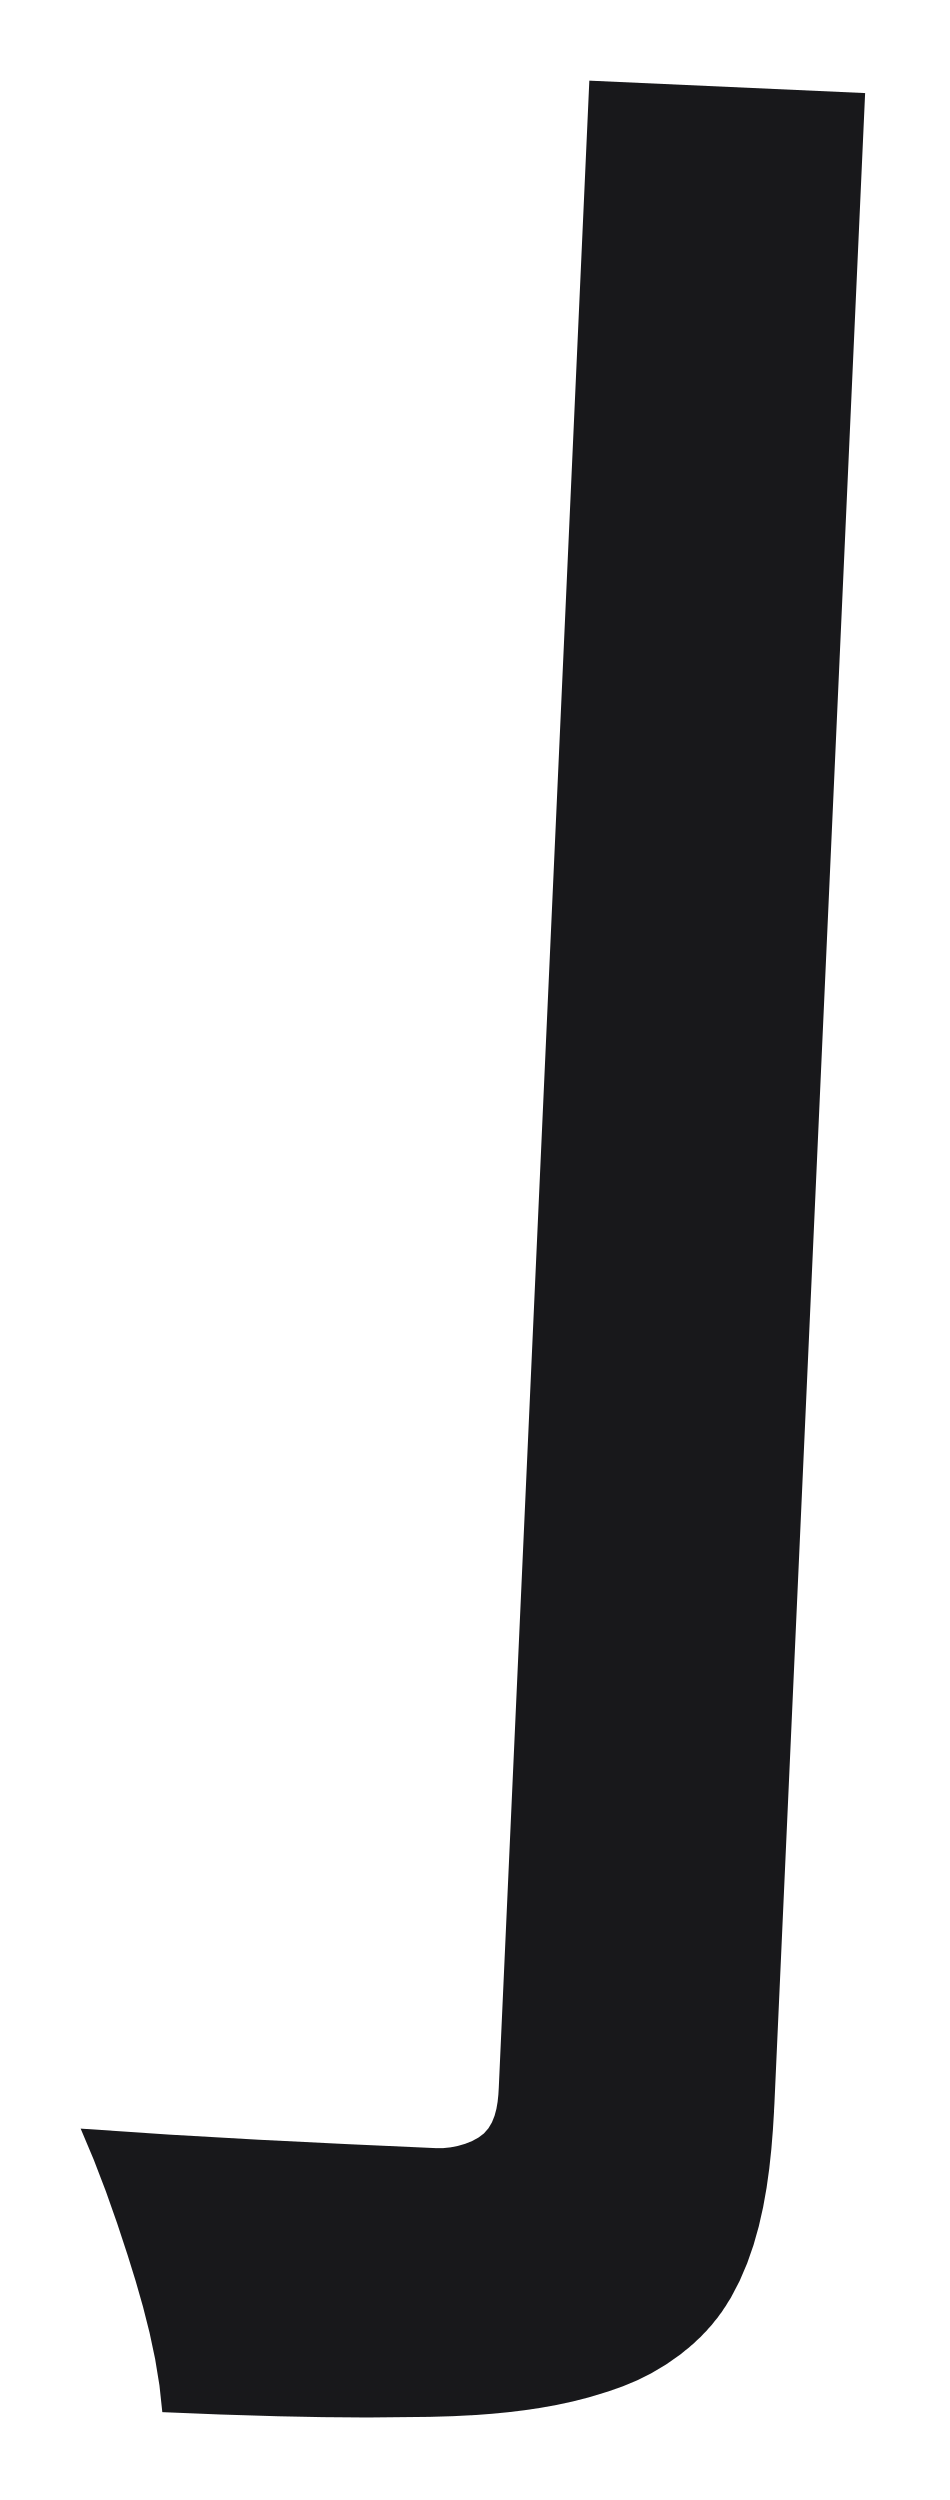
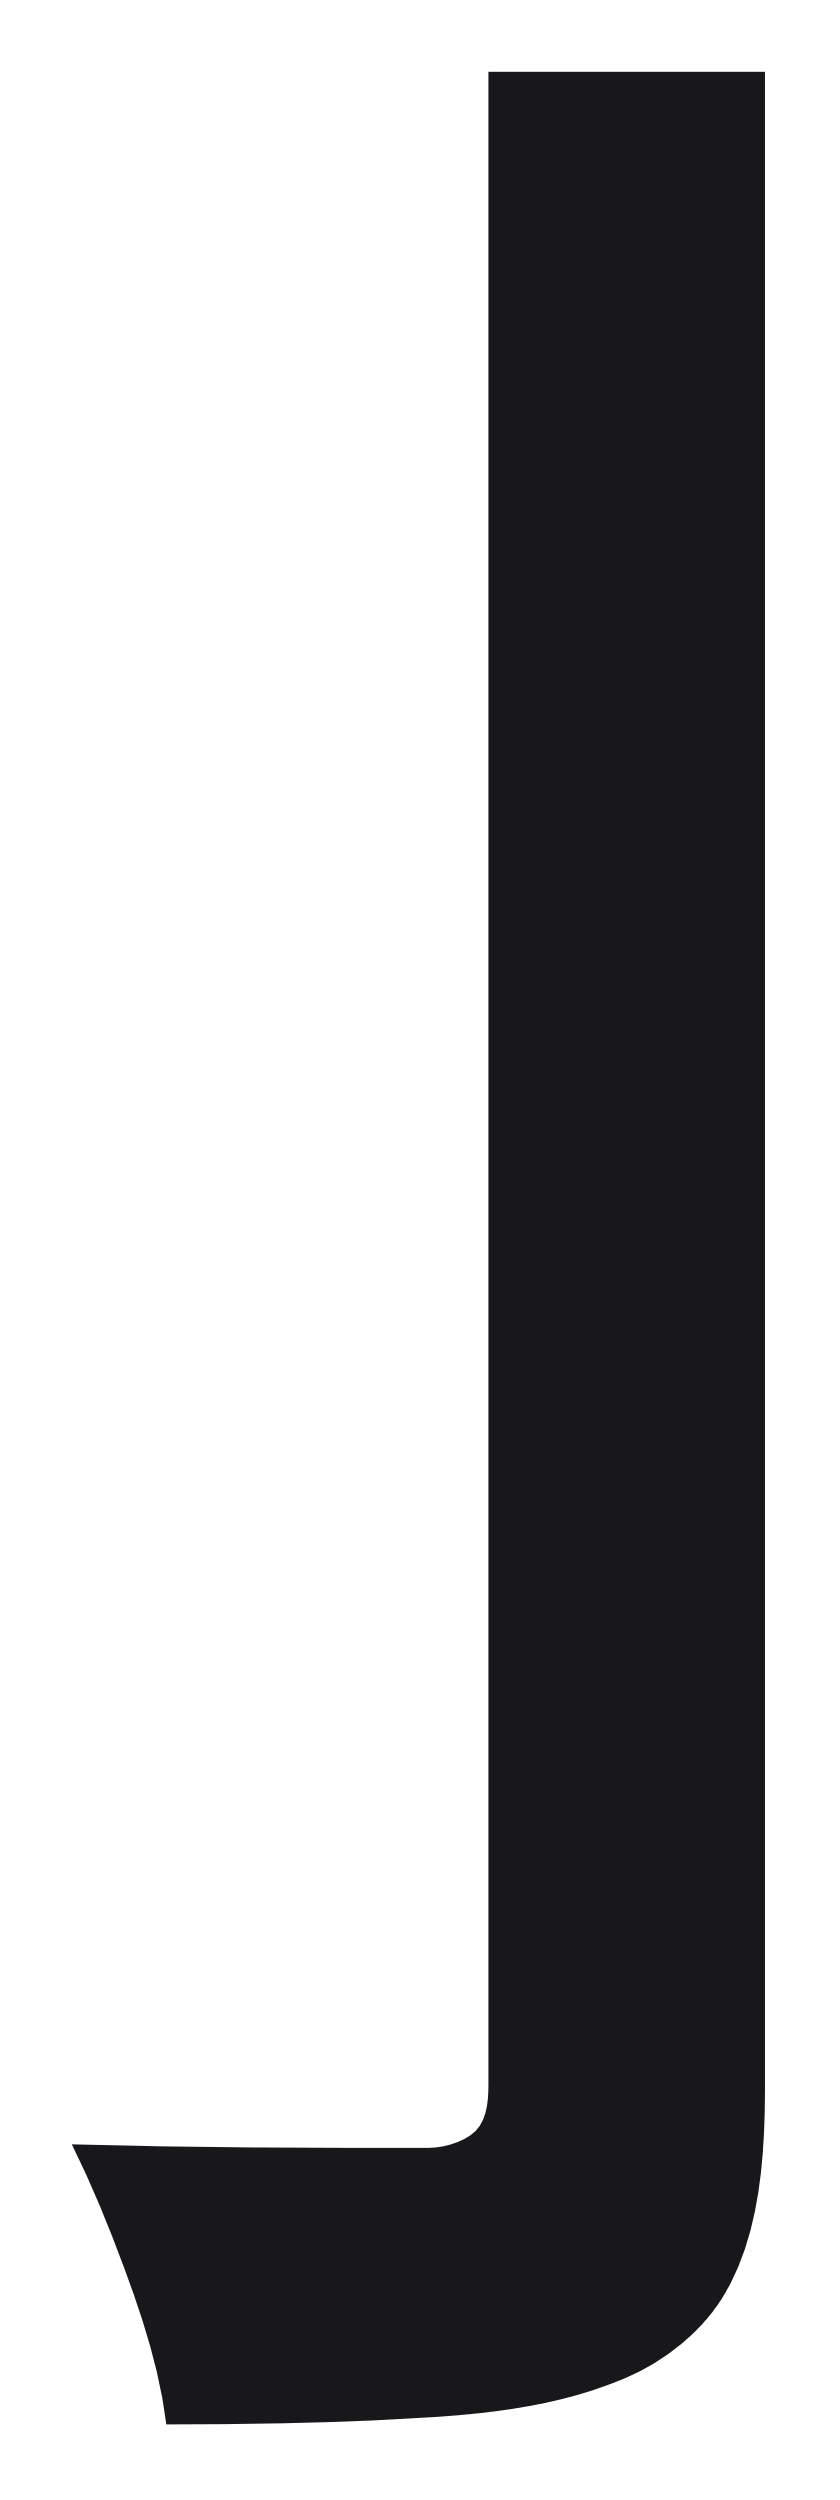
- <svg xmlns="http://www.w3.org/2000/svg" width="212" height="558" viewBox="0 0 212 558">
-   <style>
-     text { font-family: 'Yu Gothic UI', 'Meiryo', 'Hiragino Kaku Gothic ProN', sans-serif; }
-     .mono { font-family: 'Consolas', 'Cascadia Mono', monospace; }
-   </style>
-   <g transform="translate(-352.416, -285.369)">
-     <path d="M-166.41,305.168 C-166.41,305.168 -169.65,298.35 -169.65,298.35 C-169.65,298.35 -149.761,298.797 -149.761,298.797 C-149.761,298.797 -129.875,299.037 -129.875,299.037 C-129.875,299.037 -109.987,299.128 -109.987,299.128 C-109.987,299.128 -90.09,299.13 -90.09,299.13 C-90.09,299.13 -88.585,299.048 -88.585,299.048 C-88.585,299.048 -86.989,298.808 -86.989,298.808 C-86.989,298.808 -85.361,298.414 -85.361,298.414 C-85.361,298.414 -83.759,297.87 -83.759,297.87 C-83.759,297.87 -82.242,297.181 -82.242,297.181 C-82.242,297.181 -80.868,296.351 -80.868,296.351 C-80.868,296.351 -79.696,295.384 -79.696,295.384 C-79.696,295.384 -78.727,294.174 -78.727,294.174 C-78.727,294.174 -78.003,292.807 -78.003,292.807 C-78.003,292.807 -77.488,291.325 -77.488,291.325 C-77.488,291.325 -77.148,289.77 -77.148,289.77 C-77.148,289.77 -76.948,288.184 -76.948,288.184 C-76.948,288.184 -76.854,286.61 -76.854,286.61 C-76.854,286.61 -76.83,285.09 -76.83,285.09 C-76.83,285.09 -76.83,-163.41 -76.83,-163.41 C-76.83,-163.41 -15.21,-163.41 -15.21,-163.41 C-15.21,-163.41 -15.21,285.87 -15.21,285.87 C-15.21,285.87 -15.23,287.472 -15.23,287.472 C-15.23,287.472 -15.217,287.47 -15.217,287.47 C-15.217,287.47 -15.284,291.699 -15.284,291.699 C-15.284,291.699 -15.438,295.994 -15.438,295.994 C-15.438,295.994 -15.706,300.329 -15.706,300.329 C-15.706,300.329 -16.113,304.677 -16.113,304.677 C-16.113,304.677 -16.688,309.011 -16.688,309.011 C-16.688,309.011 -17.456,313.306 -17.456,313.306 C-17.456,313.306 -18.444,317.534 -18.444,317.534 C-18.444,317.534 -19.678,321.669 -19.678,321.669 C-19.678,321.669 -21.184,325.685 -21.184,325.685 C-21.184,325.685 -22.362,328.21 -22.362,328.21 C-22.362,328.21 -22.507,328.539 -22.507,328.539 C-22.507,328.539 -22.581,328.678 -22.581,328.678 C-22.581,328.678 -22.99,329.555 -22.99,329.555 C-22.99,329.555 -23.621,330.647 -23.621,330.647 C-23.621,330.647 -24.011,331.386 -24.011,331.386 C-24.011,331.386 -24.415,332.022 -24.415,332.022 C-24.415,332.022 -24.862,332.796 -24.862,332.796 C-24.862,332.796 -25.307,333.428 -25.307,333.428 C-25.307,333.428 -25.745,334.117 -25.745,334.117 C-25.745,334.117 -26.316,334.86 -26.316,334.86 C-26.316,334.86 -26.969,335.786 -26.969,335.786 C-26.969,335.786 -27.639,336.579 -27.639,336.579 C-27.639,336.579 -28.123,337.207 -28.123,337.207 C-28.123,337.207 -28.66,337.786 -28.66,337.786 C-28.66,337.786 -29.294,338.536 -29.294,338.536 C-29.294,338.536 -30.128,339.368 -30.128,339.368 C-30.128,339.368 -30.768,340.058 -30.768,340.058 C-30.768,340.058 -31.333,340.57 -31.333,340.57 C-31.333,340.57 -31.821,341.057 -31.821,341.057 C-31.821,341.057 -32.588,341.709 -32.588,341.709 C-32.588,341.709 -33.65,342.672 -33.65,342.672 C-33.65,342.672 -34.424,343.268 -34.424,343.268 C-34.424,343.268 -34.53,343.358 -34.53,343.358 C-34.53,343.358 -34.728,343.502 -34.728,343.502 C-34.728,343.502 -36.735,345.048 -36.735,345.048 C-36.735,345.048 -39.992,347.189 -39.992,347.189 C-39.992,347.189 -43.021,348.876 -43.021,348.876 C-43.021,348.876 -46.159,350.355 -46.159,350.355 C-46.159,350.355 -49.38,351.656 -49.38,351.656 C-49.38,351.656 -50.135,351.921 -50.135,351.921 C-50.135,351.921 -50.221,351.956 -50.221,351.956 C-50.221,351.956 -53.665,353.169 -53.665,353.169 C-53.665,353.169 -57.171,354.237 -57.171,354.237 C-57.171,354.237 -60.721,355.172 -60.721,355.172 C-60.721,355.172 -64.298,355.984 -64.298,355.984 C-64.298,355.984 -67.885,356.684 -67.885,356.684 C-67.885,356.684 -71.463,357.283 -71.463,357.283 C-71.463,357.283 -73.239,357.537 -73.239,357.537 C-73.239,357.537 -73.697,357.612 -73.697,357.612 C-73.697,357.612 -74.158,357.669 -74.158,357.669 C-74.158,357.669 -75.015,357.791 -75.015,357.791 C-75.015,357.791 -78.525,358.22 -78.525,358.22 C-78.525,358.22 -79.159,358.281 -79.159,358.281 C-79.159,358.281 -79.696,358.347 -79.696,358.347 C-79.696,358.347 -79.696,358.333 -79.696,358.333 C-79.696,358.333 -83.702,358.722 -83.702,358.722 C-83.702,358.722 -88.889,359.11 -88.889,359.11 C-88.889,359.11 -102.835,359.88 -102.835,359.88 C-102.835,359.88 -112.78,360.25 -112.78,360.25 C-112.78,360.25 -122.73,360.503 -122.73,360.503 C-122.73,360.503 -135.659,360.691 -135.659,360.691 C-135.659,360.691 -148.59,360.75 -148.59,360.75 C-148.59,360.75 -149.494,354.834 -149.494,354.834 C-149.494,354.834 -150.723,348.98 -150.723,348.98 C-150.723,348.98 -152.227,343.186 -152.227,343.186 C-152.227,343.186 -153.955,337.45 -153.955,337.45 C-153.955,337.45 -155.857,331.77 -155.857,331.77 C-155.857,331.77 -157.883,326.145 -157.883,326.145 C-157.883,326.145 -160.564,319.088 -160.564,319.088 C-160.564,319.088 -163.393,312.088 -163.393,312.088 C-163.393,312.088 -166.41,305.168 -166.41,305.168 Z" transform="matrix(0.99898 0.04507 -0.04507 0.99898 553.3415 470.0757)" fill="#18181b" fill-rule="evenodd" />
+ <svg xmlns="http://www.w3.org/2000/svg" width="187" height="557" viewBox="0 0 187 557">
+   <g transform="translate(-354.35, -360.59)">
+     <g transform="matrix(1 0 0 1 540 540)">
+       <path d="M-166.41,305.168 C-166.41,305.168 -169.65,298.35 -169.65,298.35 C-169.65,298.35 -149.761,298.797 -149.761,298.797 C-149.761,298.797 -129.875,299.037 -129.875,299.037 C-129.875,299.037 -109.987,299.128 -109.987,299.128 C-109.987,299.128 -90.09,299.13 -90.09,299.13 C-90.09,299.13 -88.585,299.048 -88.585,299.048 C-88.585,299.048 -86.989,298.808 -86.989,298.808 C-86.989,298.808 -85.361,298.414 -85.361,298.414 C-85.361,298.414 -83.759,297.87 -83.759,297.87 C-83.759,297.87 -82.242,297.181 -82.242,297.181 C-82.242,297.181 -80.868,296.351 -80.868,296.351 C-80.868,296.351 -79.696,295.384 -79.696,295.384 C-79.696,295.384 -78.727,294.174 -78.727,294.174 C-78.727,294.174 -78.003,292.807 -78.003,292.807 C-78.003,292.807 -77.488,291.325 -77.488,291.325 C-77.488,291.325 -77.148,289.77 -77.148,289.77 C-77.148,289.77 -76.948,288.184 -76.948,288.184 C-76.948,288.184 -76.854,286.61 -76.854,286.61 C-76.854,286.61 -76.83,285.09 -76.83,285.09 C-76.83,285.09 -76.83,-163.41 -76.83,-163.41 C-76.83,-163.41 -15.21,-163.41 -15.21,-163.41 C-15.21,-163.41 -15.21,285.87 -15.21,285.87 C-15.21,285.87 -15.23,287.472 -15.23,287.472 C-15.23,287.472 -15.217,287.47 -15.217,287.47 C-15.217,287.47 -15.284,291.699 -15.284,291.699 C-15.284,291.699 -15.438,295.994 -15.438,295.994 C-15.438,295.994 -15.706,300.329 -15.706,300.329 C-15.706,300.329 -16.113,304.677 -16.113,304.677 C-16.113,304.677 -16.688,309.011 -16.688,309.011 C-16.688,309.011 -17.456,313.306 -17.456,313.306 C-17.456,313.306 -18.444,317.534 -18.444,317.534 C-18.444,317.534 -19.678,321.669 -19.678,321.669 C-19.678,321.669 -21.184,325.685 -21.184,325.685 C-21.184,325.685 -22.362,328.21 -22.362,328.21 C-22.362,328.21 -22.507,328.539 -22.507,328.539 C-22.507,328.539 -22.581,328.678 -22.581,328.678 C-22.581,328.678 -22.99,329.555 -22.99,329.555 C-22.99,329.555 -23.621,330.647 -23.621,330.647 C-23.621,330.647 -24.011,331.386 -24.011,331.386 C-24.011,331.386 -24.415,332.022 -24.415,332.022 C-24.415,332.022 -24.862,332.796 -24.862,332.796 C-24.862,332.796 -25.307,333.428 -25.307,333.428 C-25.307,333.428 -25.745,334.117 -25.745,334.117 C-25.745,334.117 -26.316,334.86 -26.316,334.86 C-26.316,334.86 -26.969,335.786 -26.969,335.786 C-26.969,335.786 -27.639,336.579 -27.639,336.579 C-27.639,336.579 -28.123,337.207 -28.123,337.207 C-28.123,337.207 -28.66,337.786 -28.66,337.786 C-28.66,337.786 -29.294,338.536 -29.294,338.536 C-29.294,338.536 -30.128,339.368 -30.128,339.368 C-30.128,339.368 -30.768,340.058 -30.768,340.058 C-30.768,340.058 -31.333,340.57 -31.333,340.57 C-31.333,340.57 -31.821,341.057 -31.821,341.057 C-31.821,341.057 -32.588,341.709 -32.588,341.709 C-32.588,341.709 -33.65,342.672 -33.65,342.672 C-33.65,342.672 -34.424,343.268 -34.424,343.268 C-34.424,343.268 -34.53,343.358 -34.53,343.358 C-34.53,343.358 -34.728,343.502 -34.728,343.502 C-34.728,343.502 -36.735,345.048 -36.735,345.048 C-36.735,345.048 -39.992,347.189 -39.992,347.189 C-39.992,347.189 -43.021,348.876 -43.021,348.876 C-43.021,348.876 -46.159,350.355 -46.159,350.355 C-46.159,350.355 -49.38,351.656 -49.38,351.656 C-49.38,351.656 -50.135,351.921 -50.135,351.921 C-50.135,351.921 -50.221,351.956 -50.221,351.956 C-50.221,351.956 -53.665,353.169 -53.665,353.169 C-53.665,353.169 -57.171,354.237 -57.171,354.237 C-57.171,354.237 -60.721,355.172 -60.721,355.172 C-60.721,355.172 -64.298,355.984 -64.298,355.984 C-64.298,355.984 -67.885,356.684 -67.885,356.684 C-67.885,356.684 -71.463,357.283 -71.463,357.283 C-71.463,357.283 -73.239,357.537 -73.239,357.537 C-73.239,357.537 -73.697,357.612 -73.697,357.612 C-73.697,357.612 -74.158,357.669 -74.158,357.669 C-74.158,357.669 -75.015,357.791 -75.015,357.791 C-75.015,357.791 -78.525,358.22 -78.525,358.22 C-78.525,358.22 -79.159,358.281 -79.159,358.281 C-79.159,358.281 -79.696,358.347 -79.696,358.347 C-79.696,358.347 -79.696,358.333 -79.696,358.333 C-79.696,358.333 -83.702,358.722 -83.702,358.722 C-83.702,358.722 -88.889,359.11 -88.889,359.11 C-88.889,359.11 -102.835,359.88 -102.835,359.88 C-102.835,359.88 -112.78,360.25 -112.78,360.25 C-112.78,360.25 -122.73,360.503 -122.73,360.503 C-122.73,360.503 -135.659,360.691 -135.659,360.691 C-135.659,360.691 -148.59,360.75 -148.59,360.75 C-148.59,360.75 -149.494,354.834 -149.494,354.834 C-149.494,354.834 -150.723,348.98 -150.723,348.98 C-150.723,348.98 -152.227,343.186 -152.227,343.186 C-152.227,343.186 -153.955,337.45 -153.955,337.45 C-153.955,337.45 -155.857,331.77 -155.857,331.77 C-155.857,331.77 -157.883,326.145 -157.883,326.145 C-157.883,326.145 -160.564,319.088 -160.564,319.088 C-160.564,319.088 -163.393,312.088 -163.393,312.088 C-163.393,312.088 -166.41,305.168 -166.41,305.168 Z" fill="rgba(24,24,27,1.000)" fill-rule="evenodd" stroke="none" />
+     </g>
  </g>
</svg>
